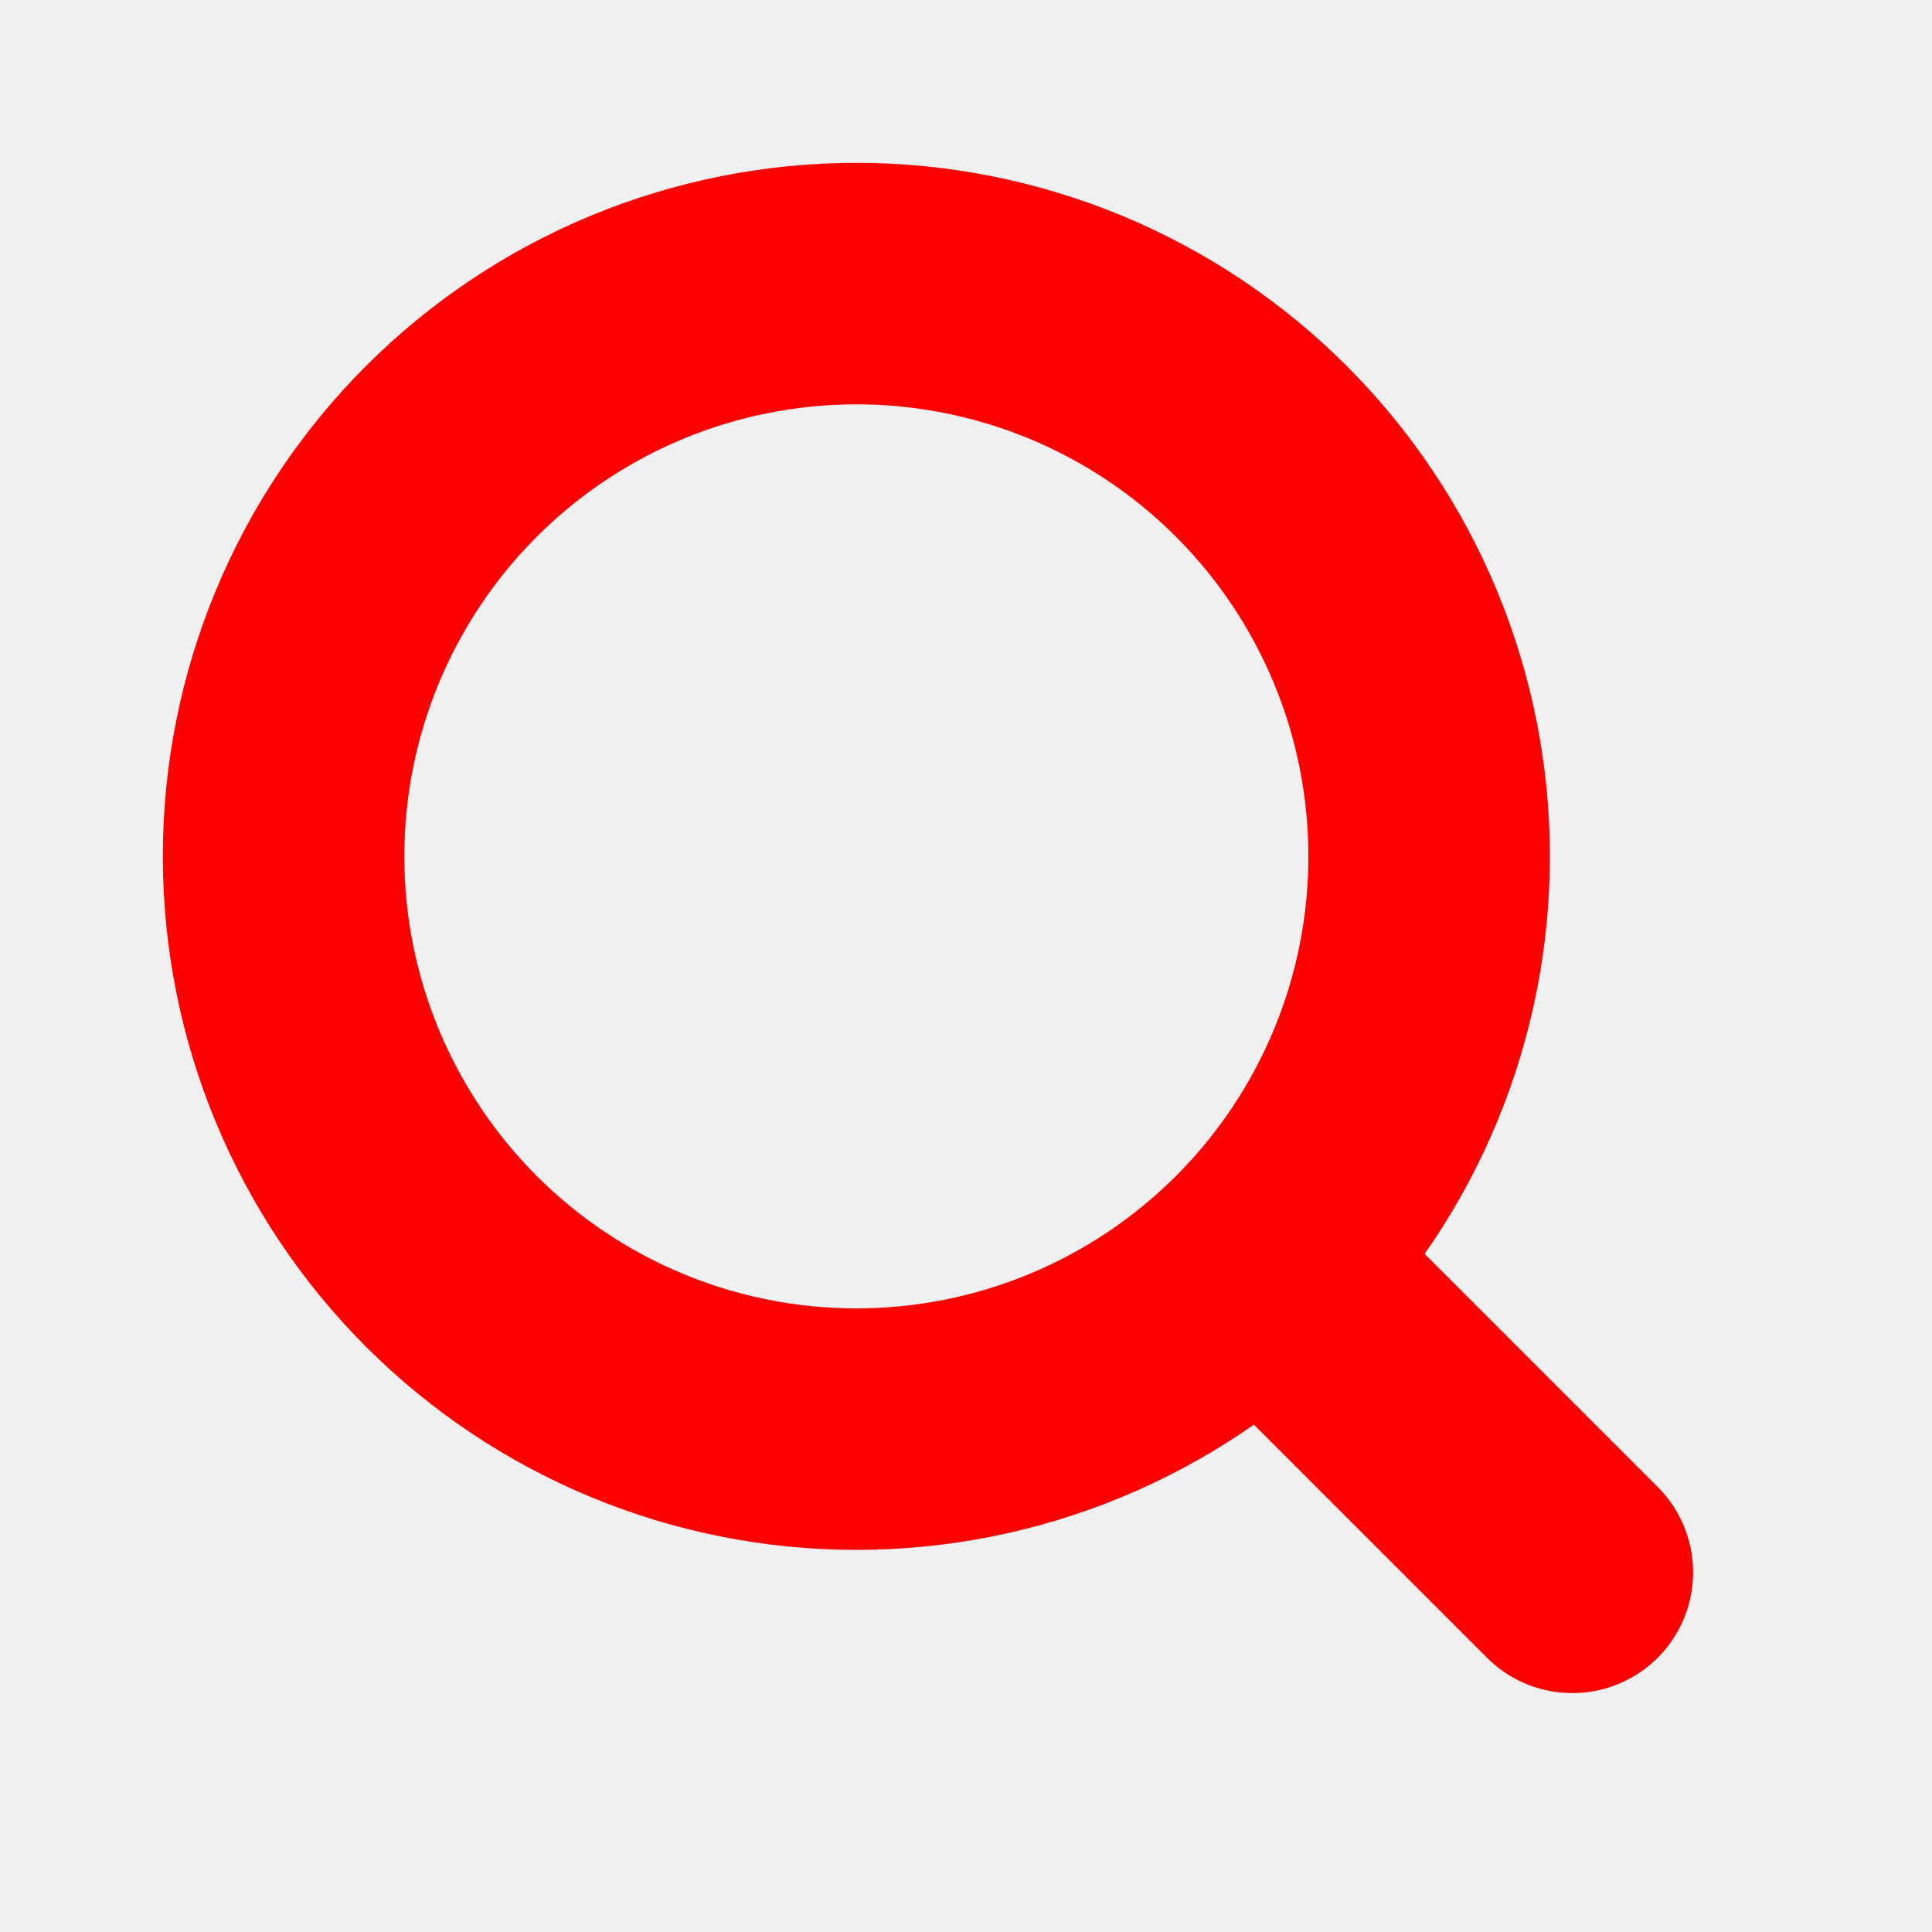
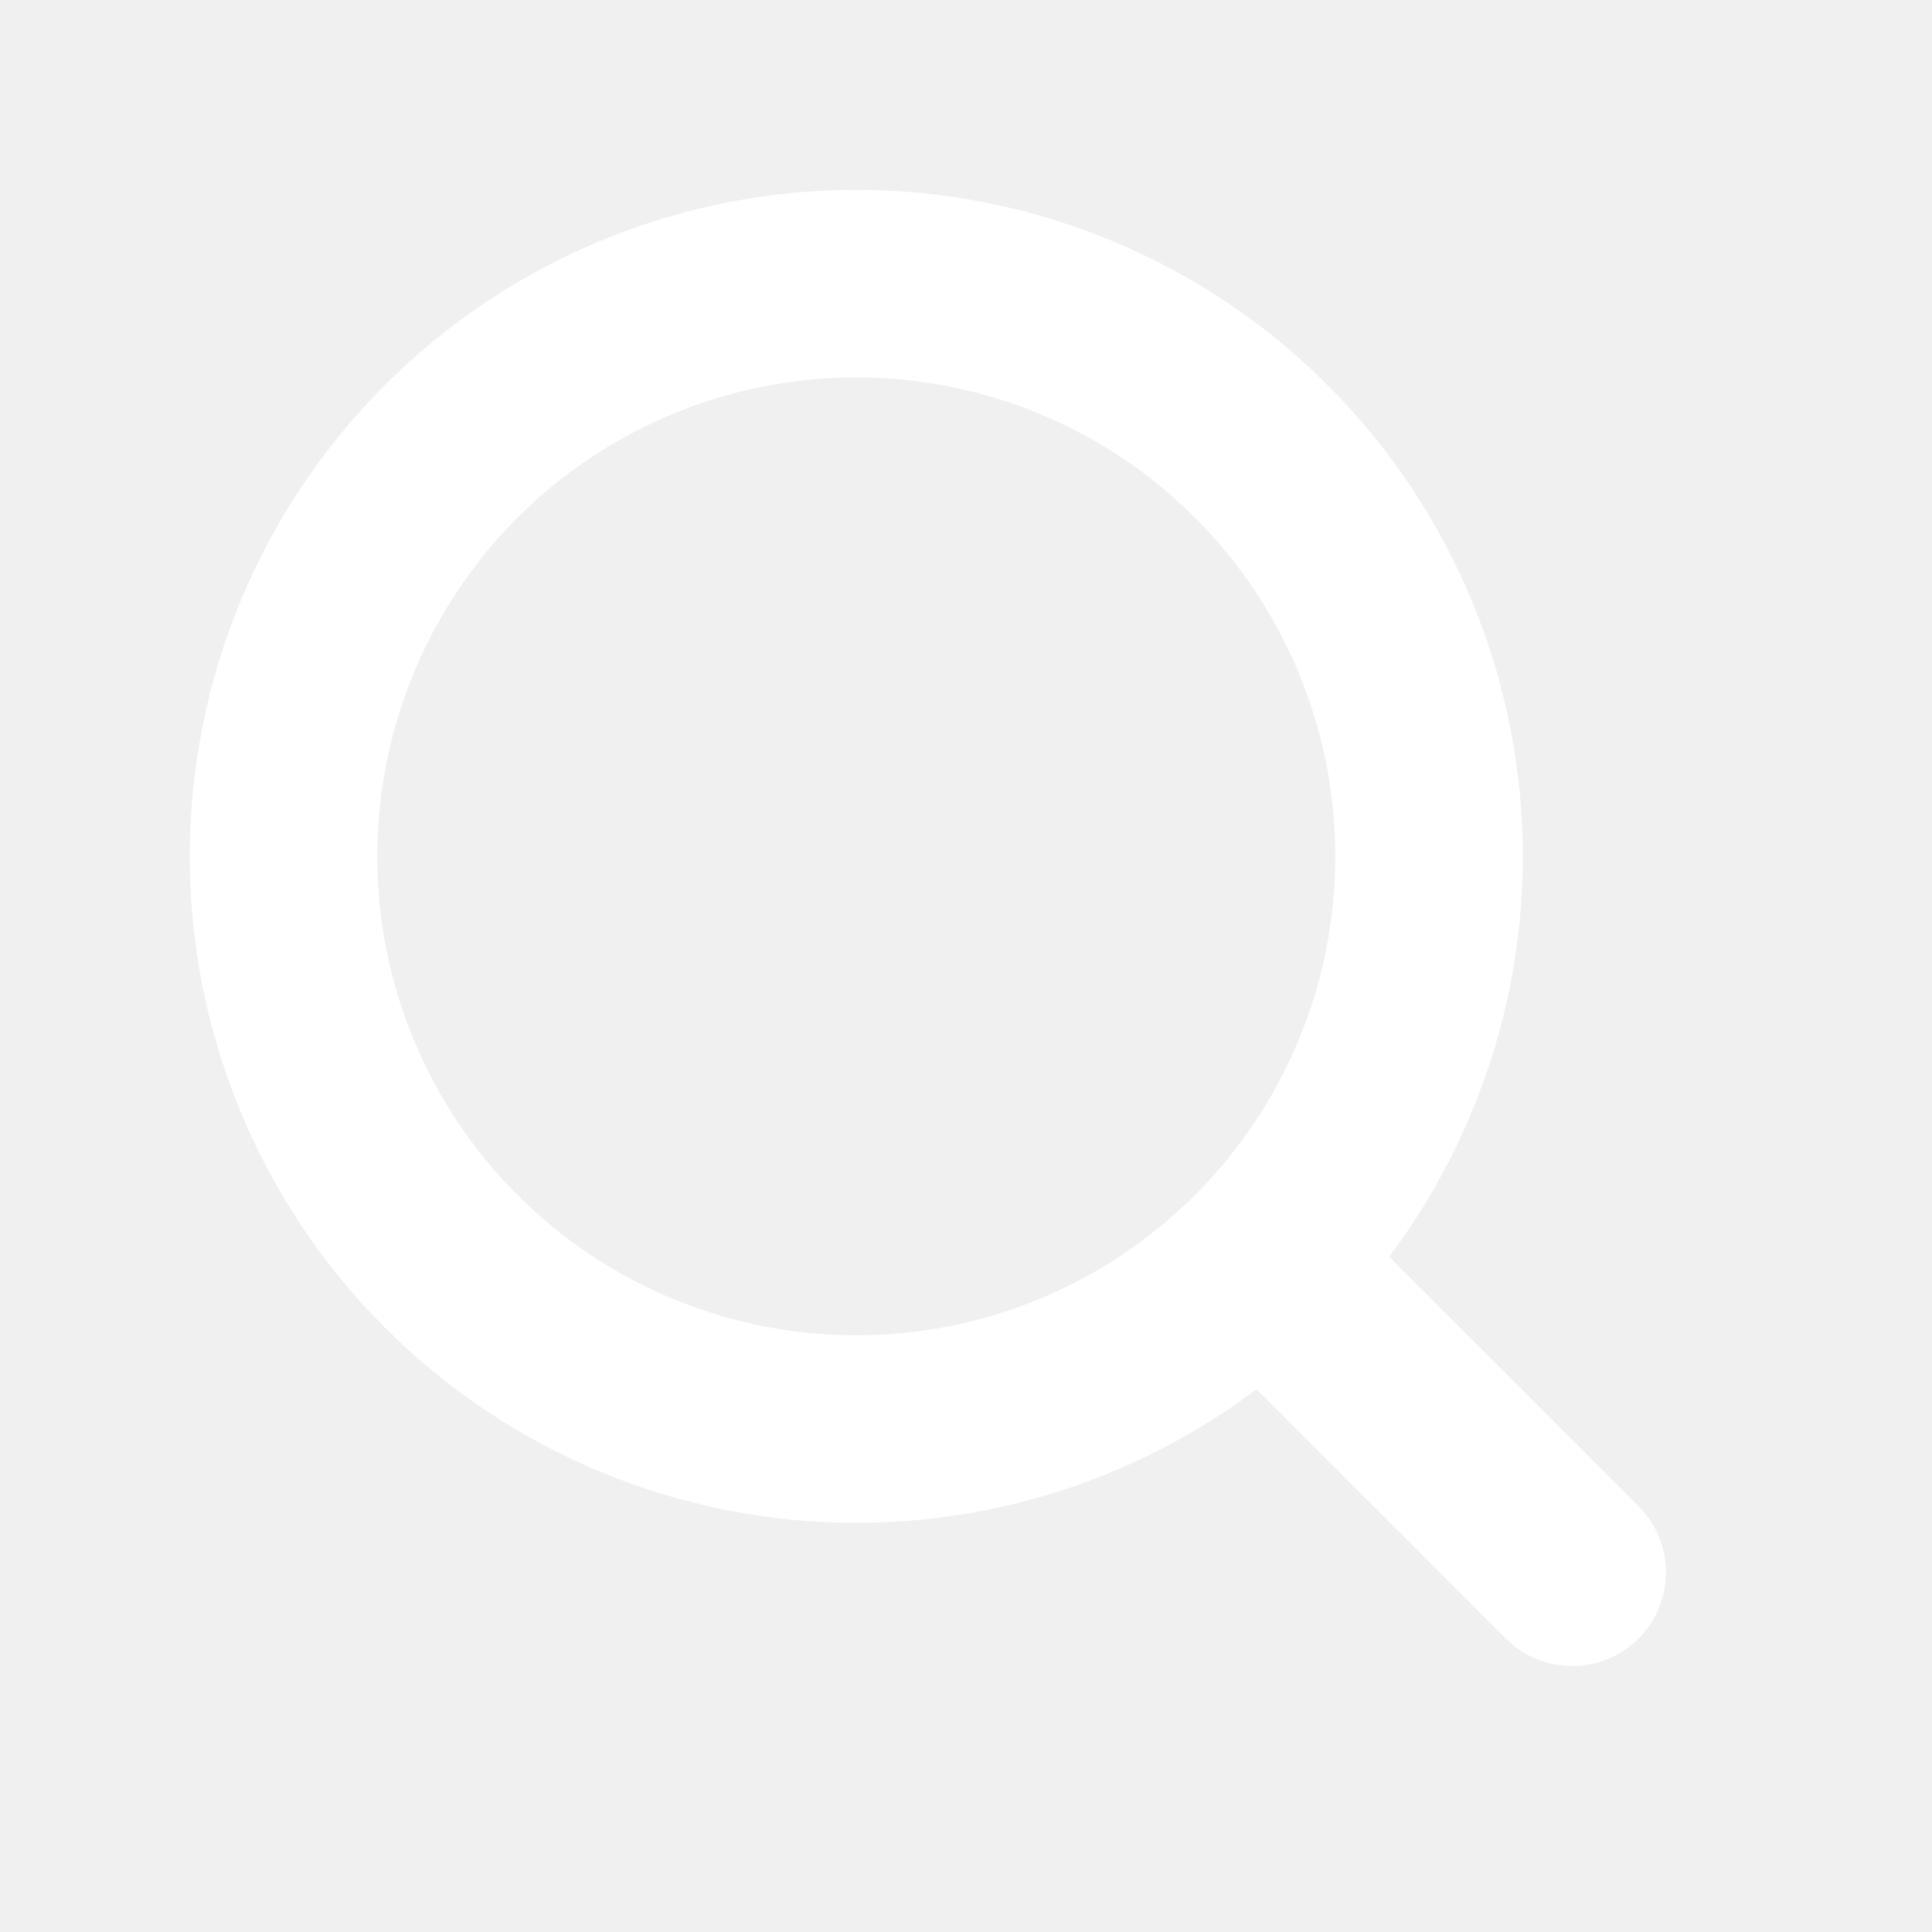
- <svg xmlns="http://www.w3.org/2000/svg" width="32" height="32" viewBox="0 0 32 32" fill="none">
-   <path d="M26.043 26.043L20.892 20.892M20.892 20.892C21.773 20.012 22.472 18.966 22.949 17.815C23.426 16.664 23.671 15.43 23.671 14.184C23.671 12.938 23.426 11.705 22.949 10.554C22.472 9.403 21.773 8.357 20.892 7.476C20.012 6.595 18.966 5.896 17.815 5.419C16.664 4.943 15.43 4.697 14.184 4.697C12.938 4.697 11.705 4.943 10.554 5.419C9.403 5.896 8.357 6.595 7.476 7.476C5.697 9.255 4.697 11.668 4.697 14.184C4.697 16.7 5.697 19.113 7.476 20.892C9.255 22.672 11.668 23.671 14.184 23.671C16.7 23.671 19.113 22.672 20.892 20.892Z" stroke="#FF0000" stroke-width="4" stroke-linecap="round" stroke-linejoin="round" />
+ <svg xmlns="http://www.w3.org/2000/svg" width="16" height="16" viewBox="0 0 16 16" fill="none">
+   <path d="M13.02 13.021L10.445 10.446M10.445 10.446C10.886 10.006 11.235 9.483 11.473 8.907C11.712 8.332 11.835 7.715 11.835 7.092C11.835 6.469 11.712 5.852 11.473 5.277C11.235 4.701 10.886 4.178 10.445 3.738C10.005 3.297 9.482 2.948 8.906 2.71C8.331 2.471 7.714 2.349 7.091 2.349C6.468 2.349 5.851 2.471 5.276 2.71C4.7 2.948 4.177 3.297 3.737 3.738C2.847 4.628 2.348 5.834 2.348 7.092C2.348 8.35 2.847 9.557 3.737 10.446C4.627 11.336 5.833 11.835 7.091 11.835C8.349 11.835 9.556 11.336 10.445 10.446Z" stroke="white" stroke-width="1.553" stroke-linecap="round" stroke-linejoin="round" />
</svg>
